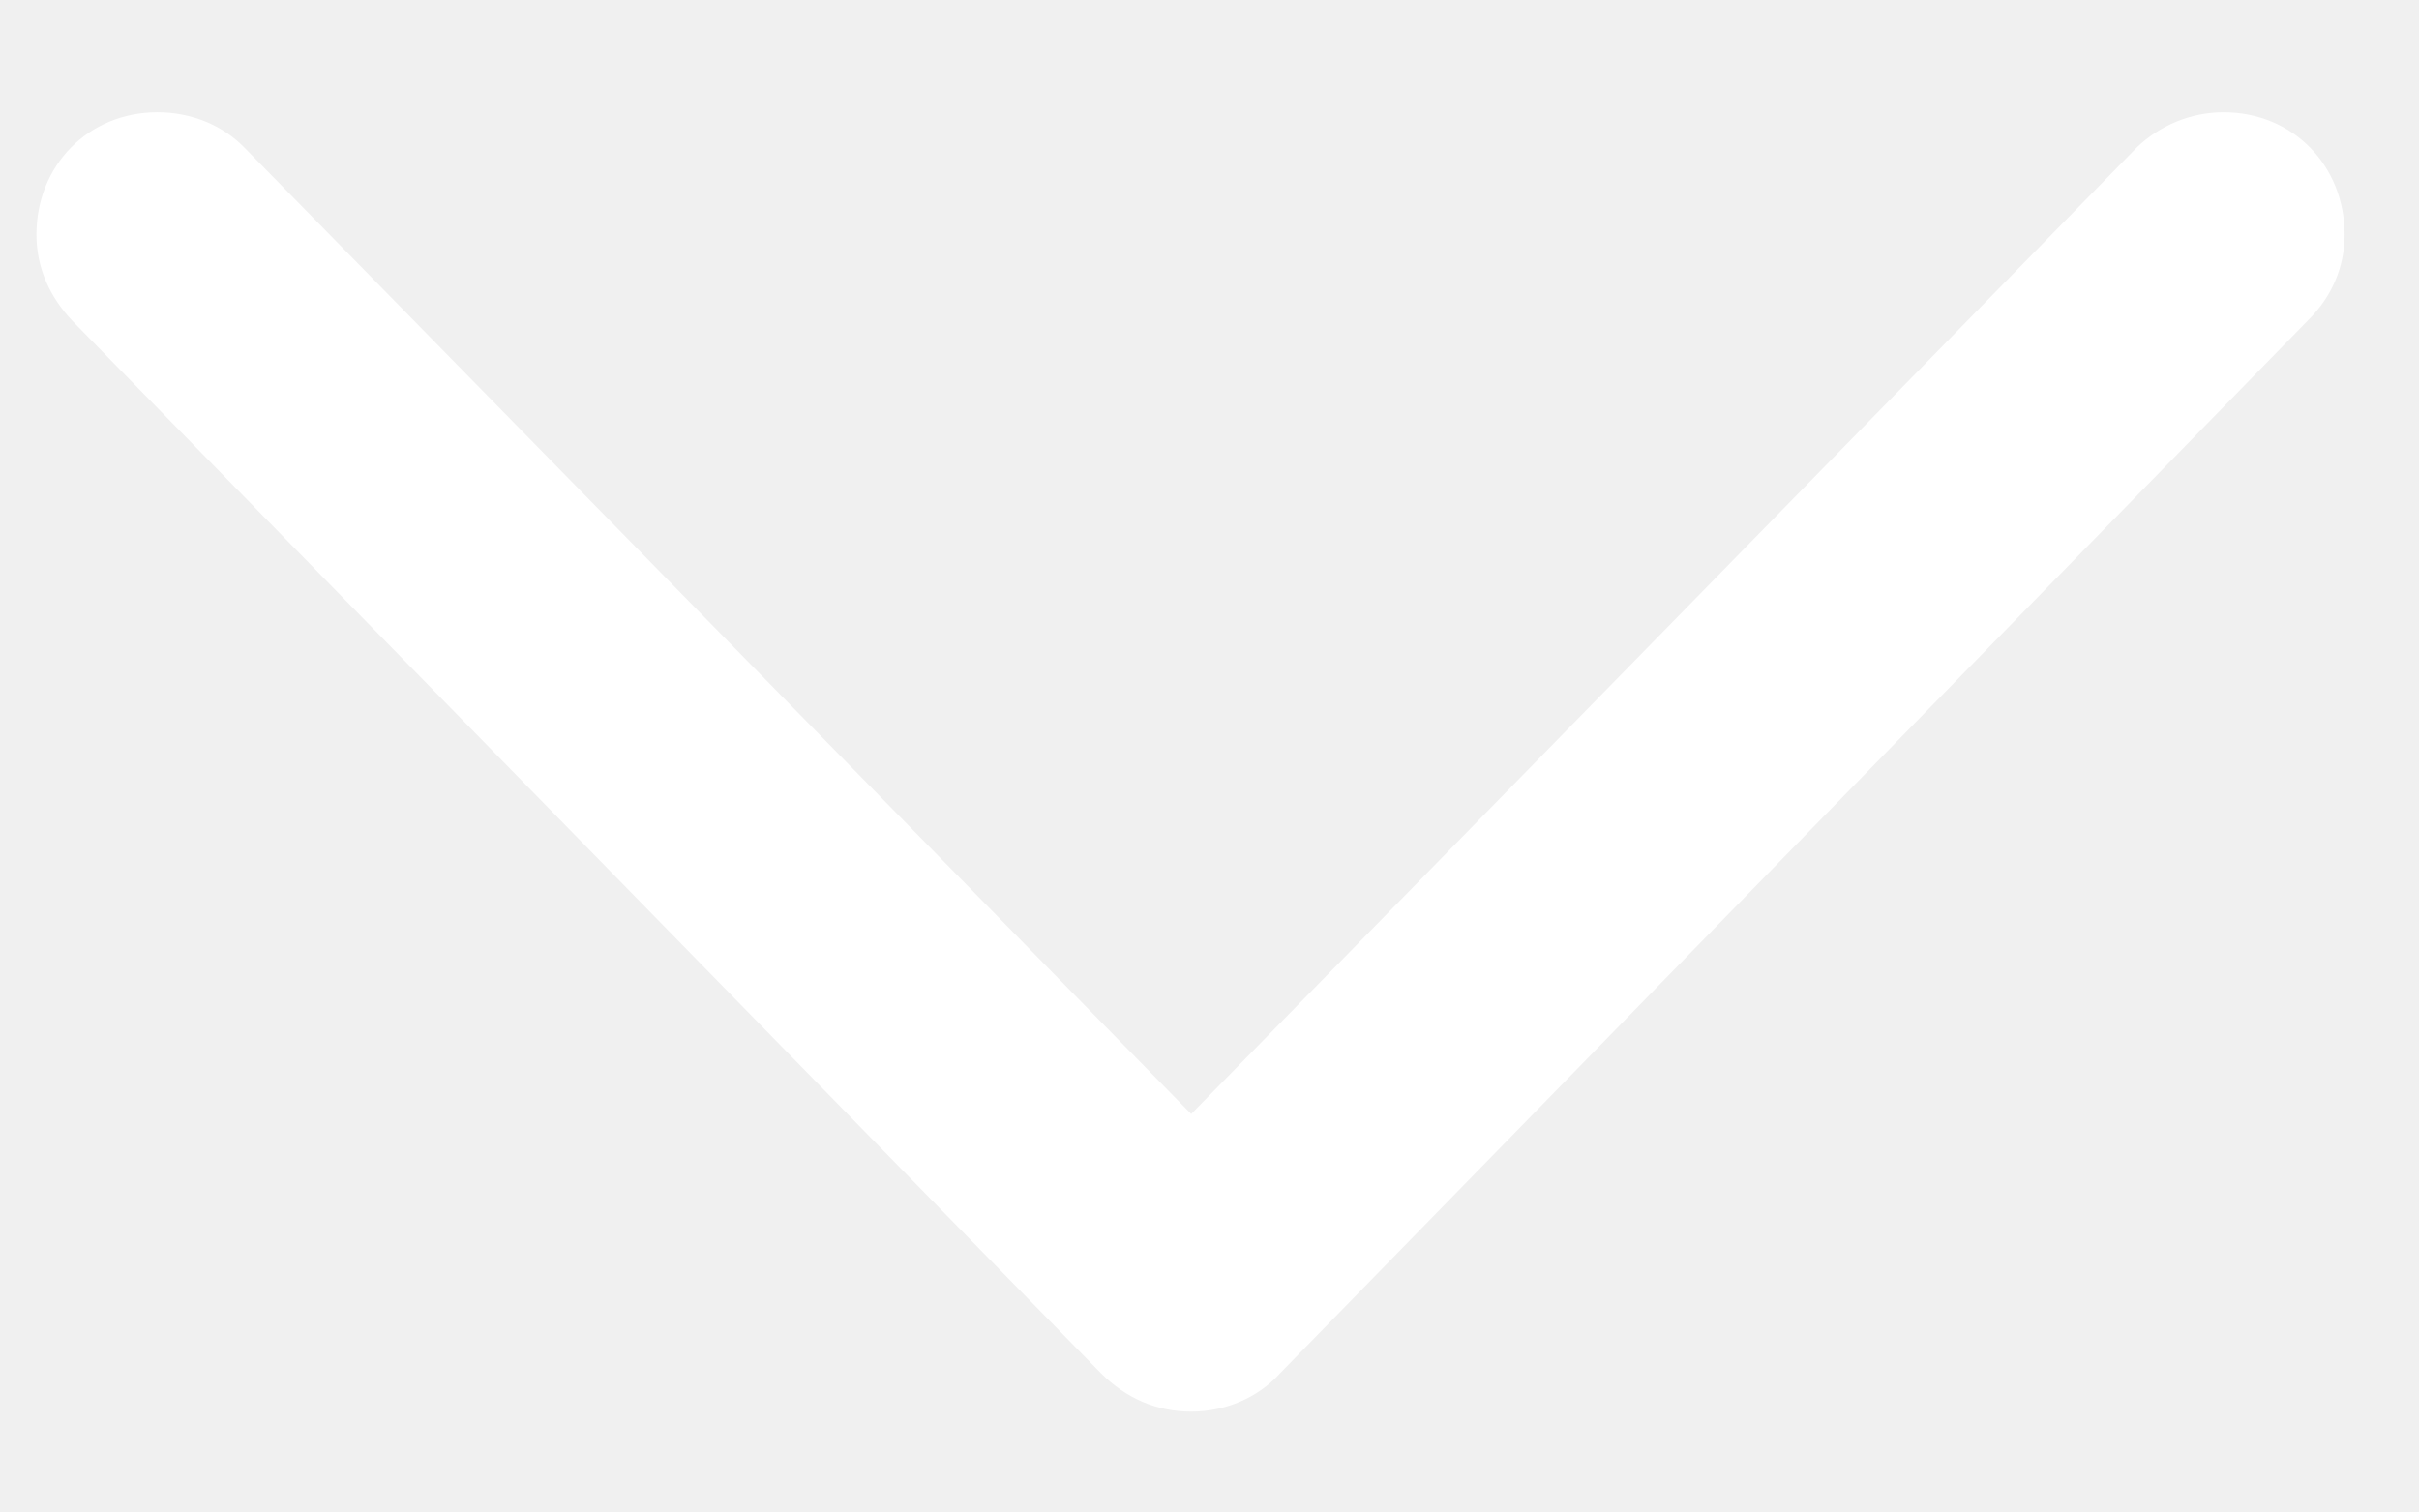
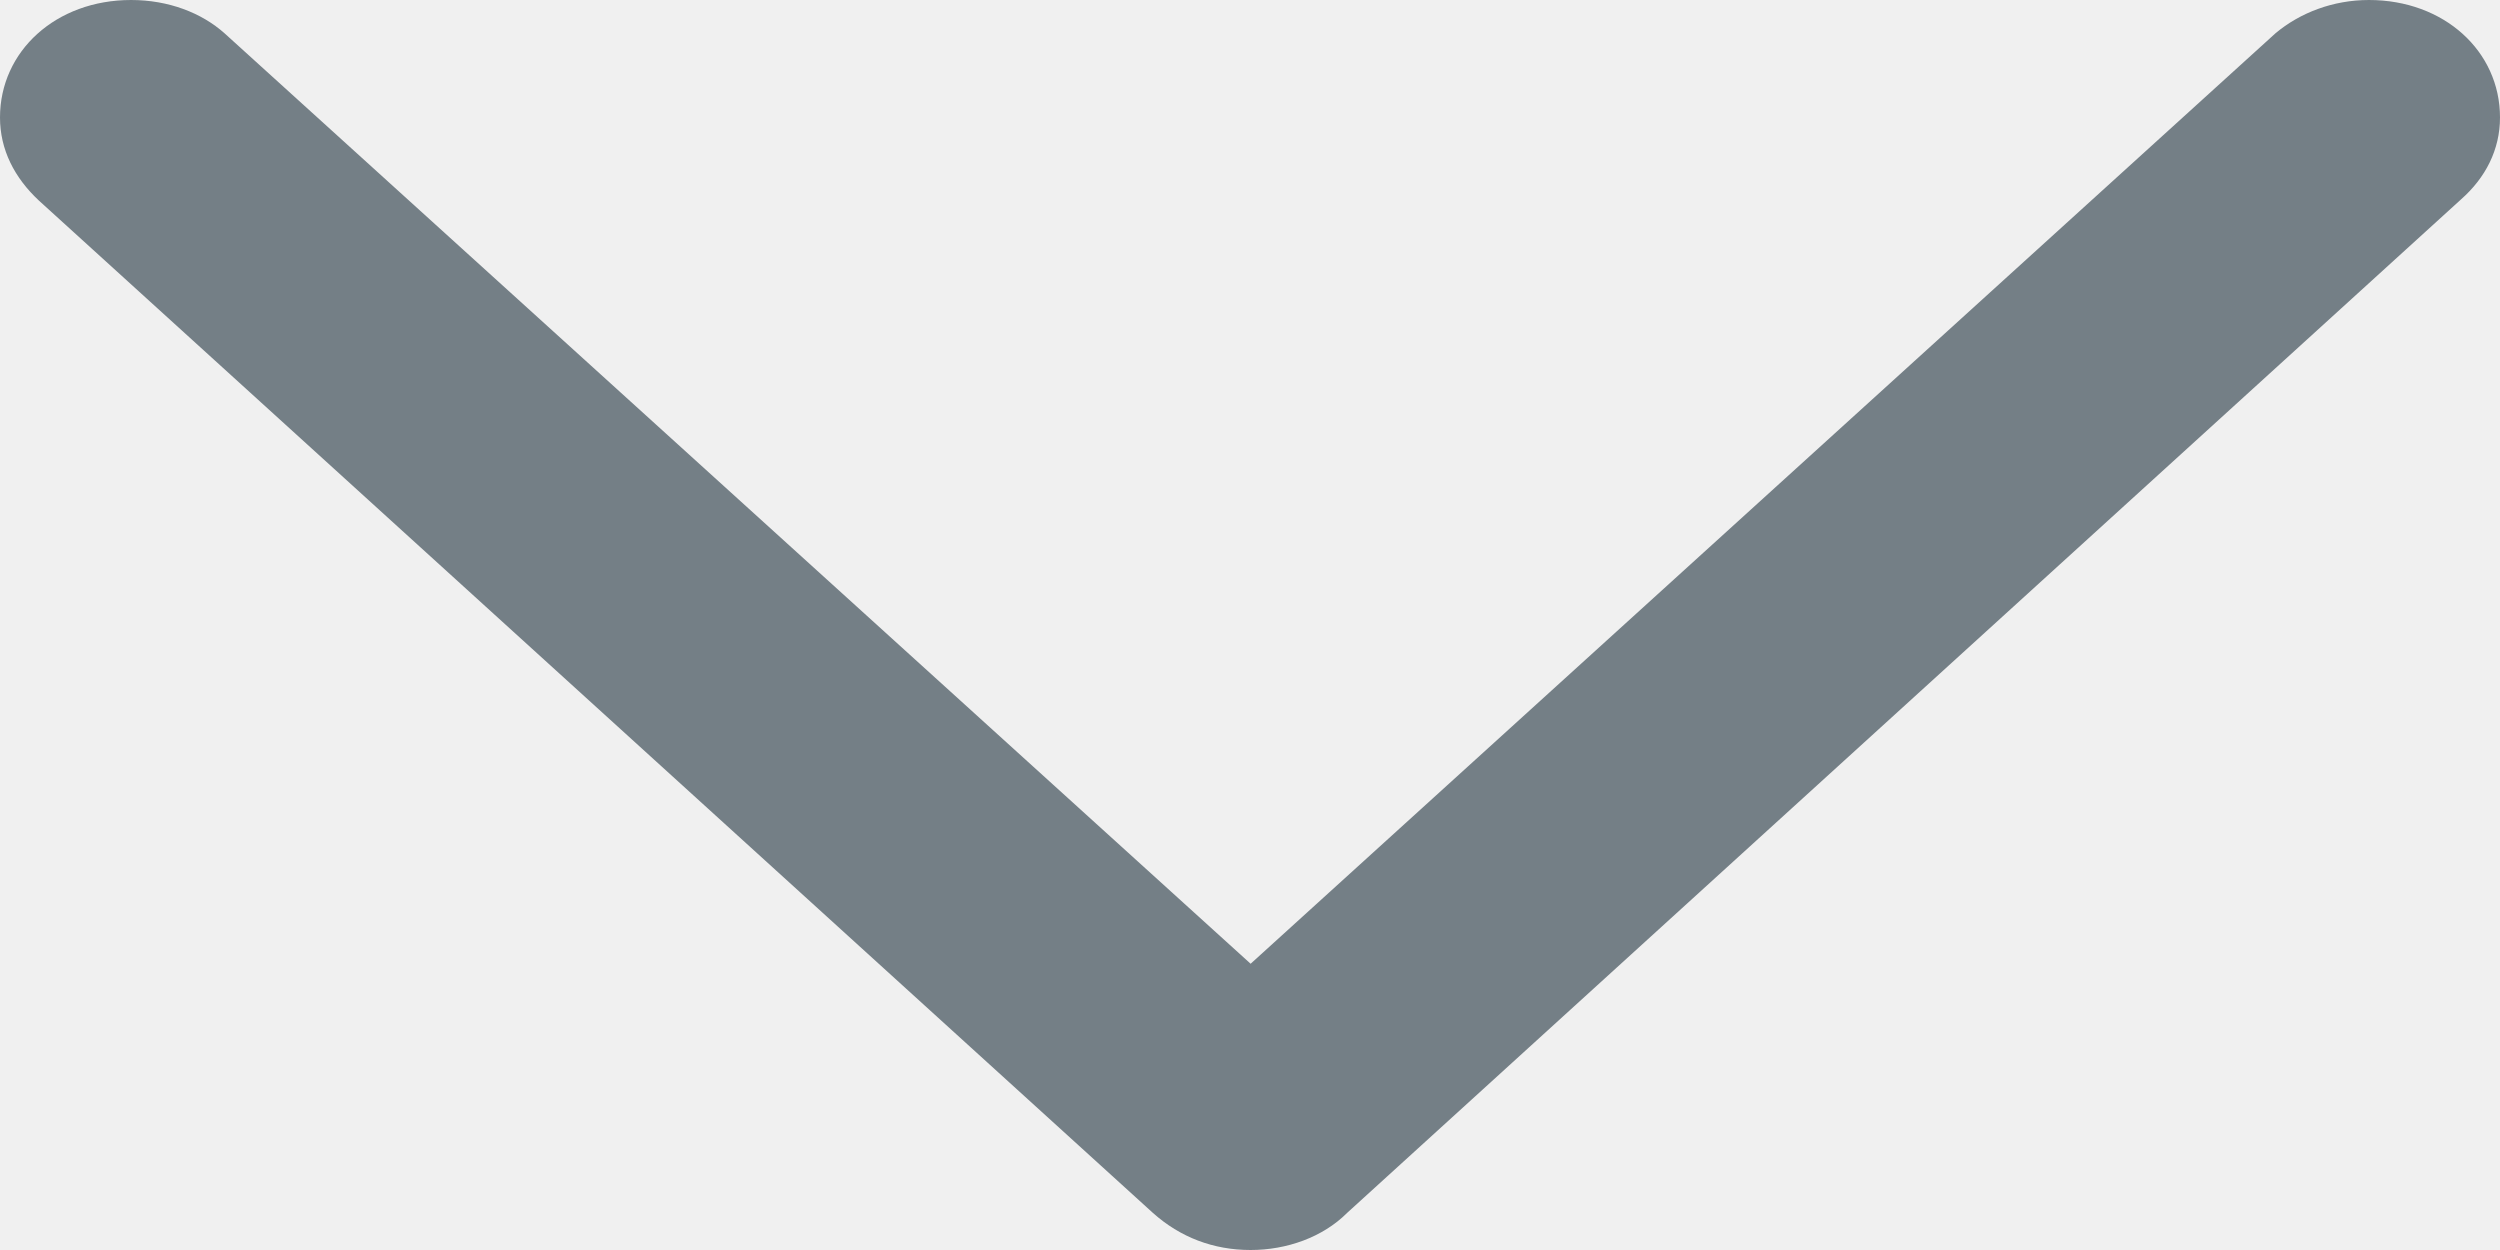
- <svg xmlns="http://www.w3.org/2000/svg" width="16" height="10" viewBox="0 0 16 10" fill="none">
-   <path d="M7.879 9.339C8.099 9.339 8.318 9.251 8.468 9.084L15.271 2.114C15.42 1.965 15.508 1.771 15.508 1.552C15.508 1.095 15.165 0.743 14.708 0.743C14.488 0.743 14.286 0.831 14.137 0.972L7.879 7.37L1.612 0.972C1.472 0.831 1.27 0.743 1.041 0.743C0.584 0.743 0.241 1.095 0.241 1.552C0.241 1.771 0.329 1.965 0.479 2.123L7.281 9.084C7.448 9.251 7.65 9.339 7.879 9.339Z" fill="white" />
+ <svg xmlns="http://www.w3.org/2000/svg" width="12" height="6" viewBox="0 0 12 6" fill="none">
+   <path d="M6.003 6C6.176 6 6.349 5.939 6.466 5.822L11.813 0.957C11.931 0.853 12 0.718 12 0.564C12 0.245 11.731 0 11.371 0C11.199 0 11.04 0.061 10.922 0.16L6.003 4.626L1.078 0.16C0.967 0.061 0.808 0 0.629 0C0.269 0 0 0.245 0 0.564C0 0.718 0.069 0.853 0.187 0.963L5.534 5.822C5.665 5.939 5.824 6 6.003 6Z" fill="#747F86" />
</svg>
